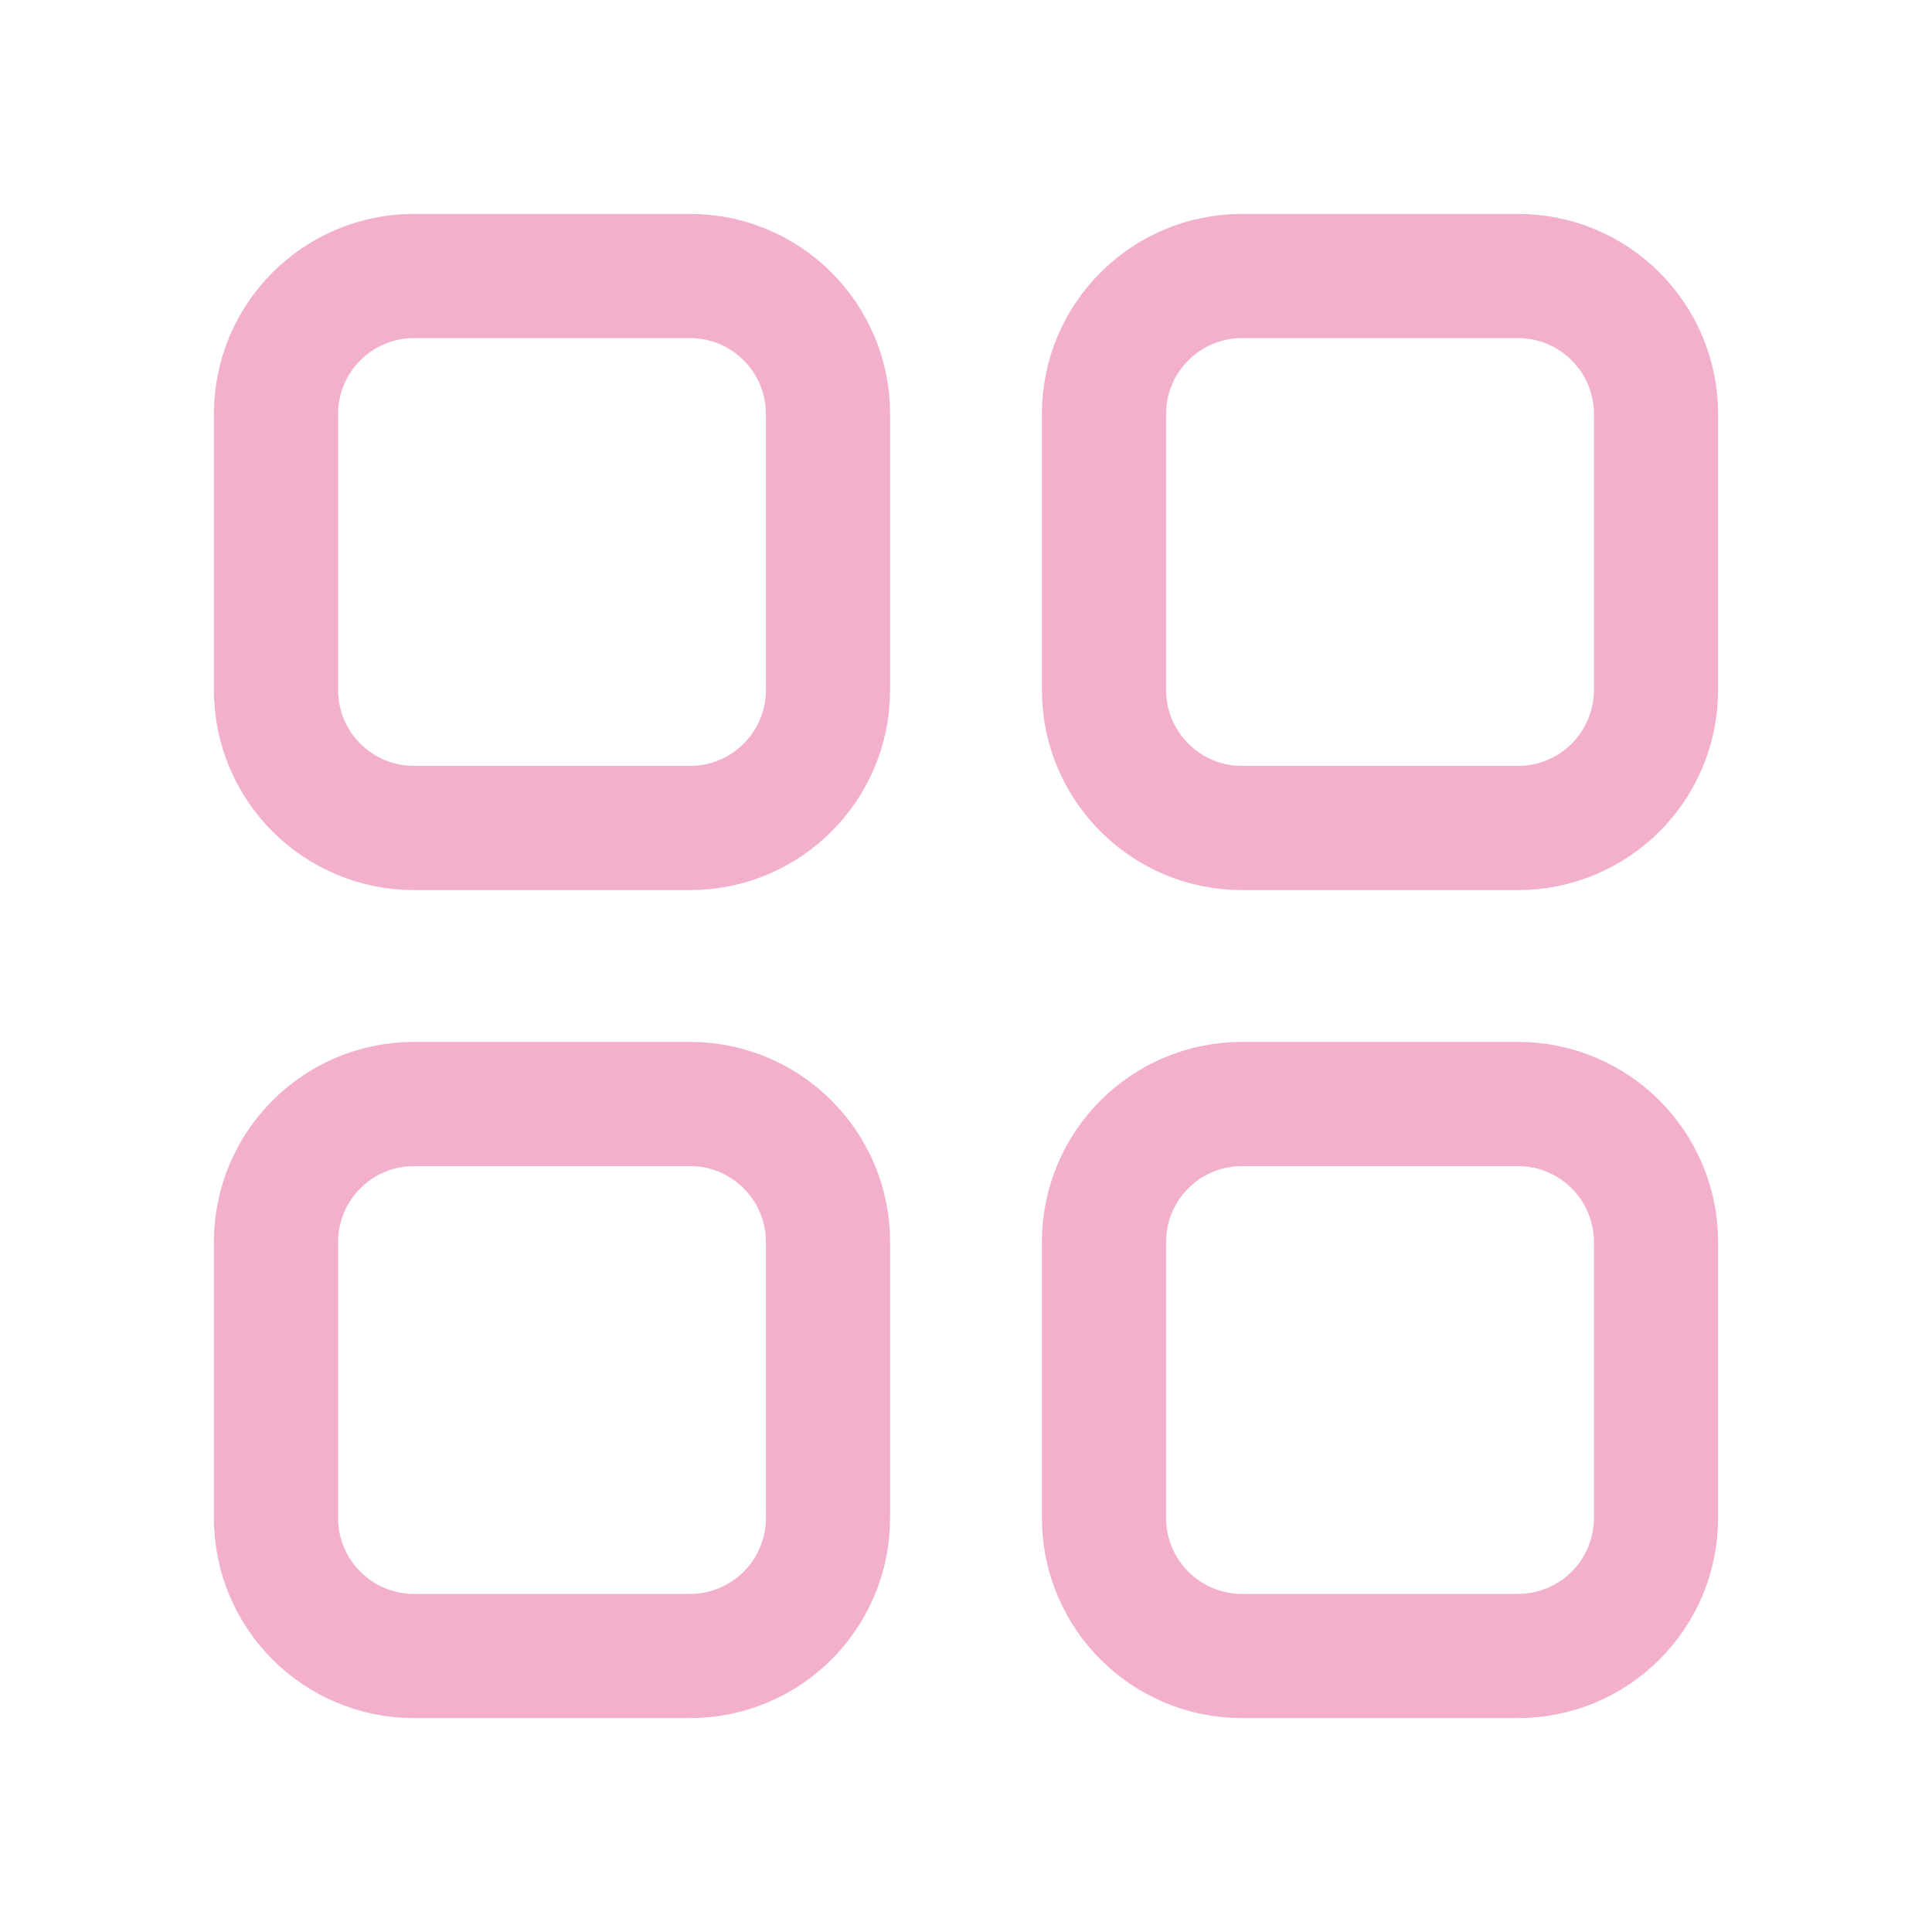
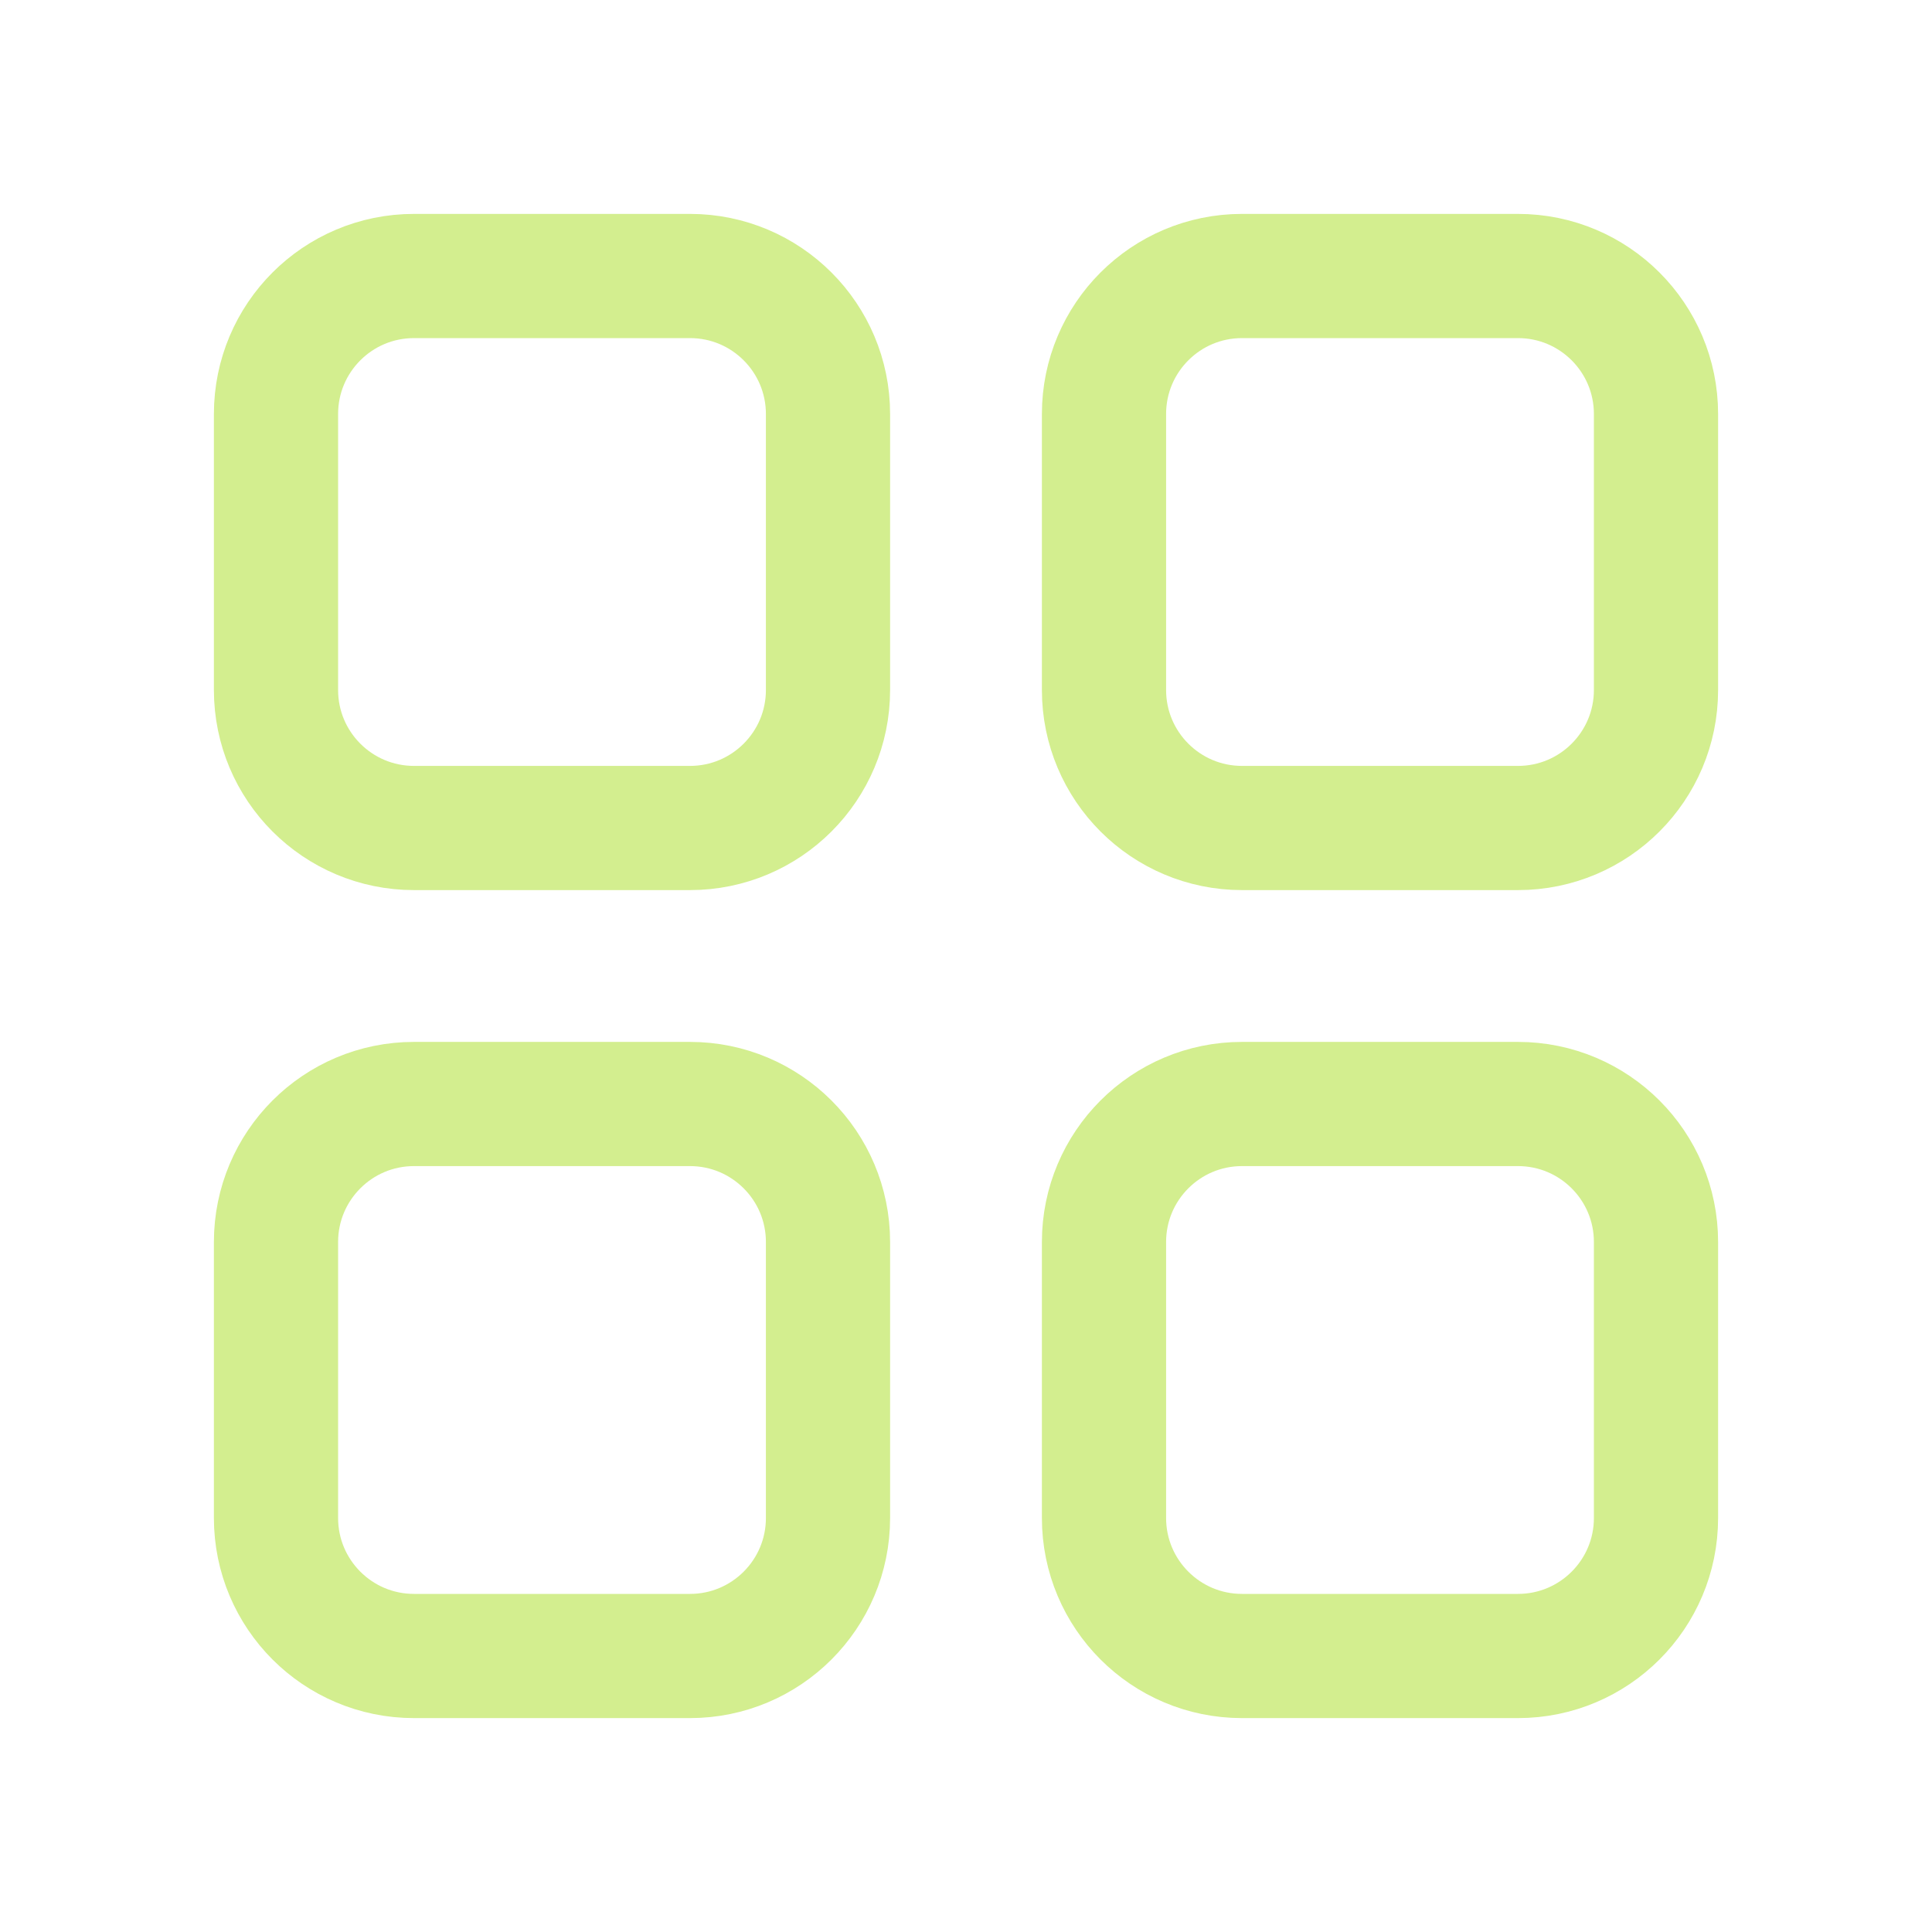
- <svg xmlns="http://www.w3.org/2000/svg" width="28" height="28" viewBox="0 0 28 28" fill="none" stroke="#F2B0CD" stroke-width="1.8">
+ <svg xmlns="http://www.w3.org/2000/svg" width="28" height="28" viewBox="0 0 28 28" fill="none" stroke="#D3EE8F" stroke-width="1.8">
  <rect x="4" y="4" width="8" height="8" rx="2" />
  <rect x="16" y="4" width="8" height="8" rx="2" />
  <rect x="4" y="16" width="8" height="8" rx="2" />
  <rect x="16" y="16" width="8" height="8" rx="2" />
</svg>
